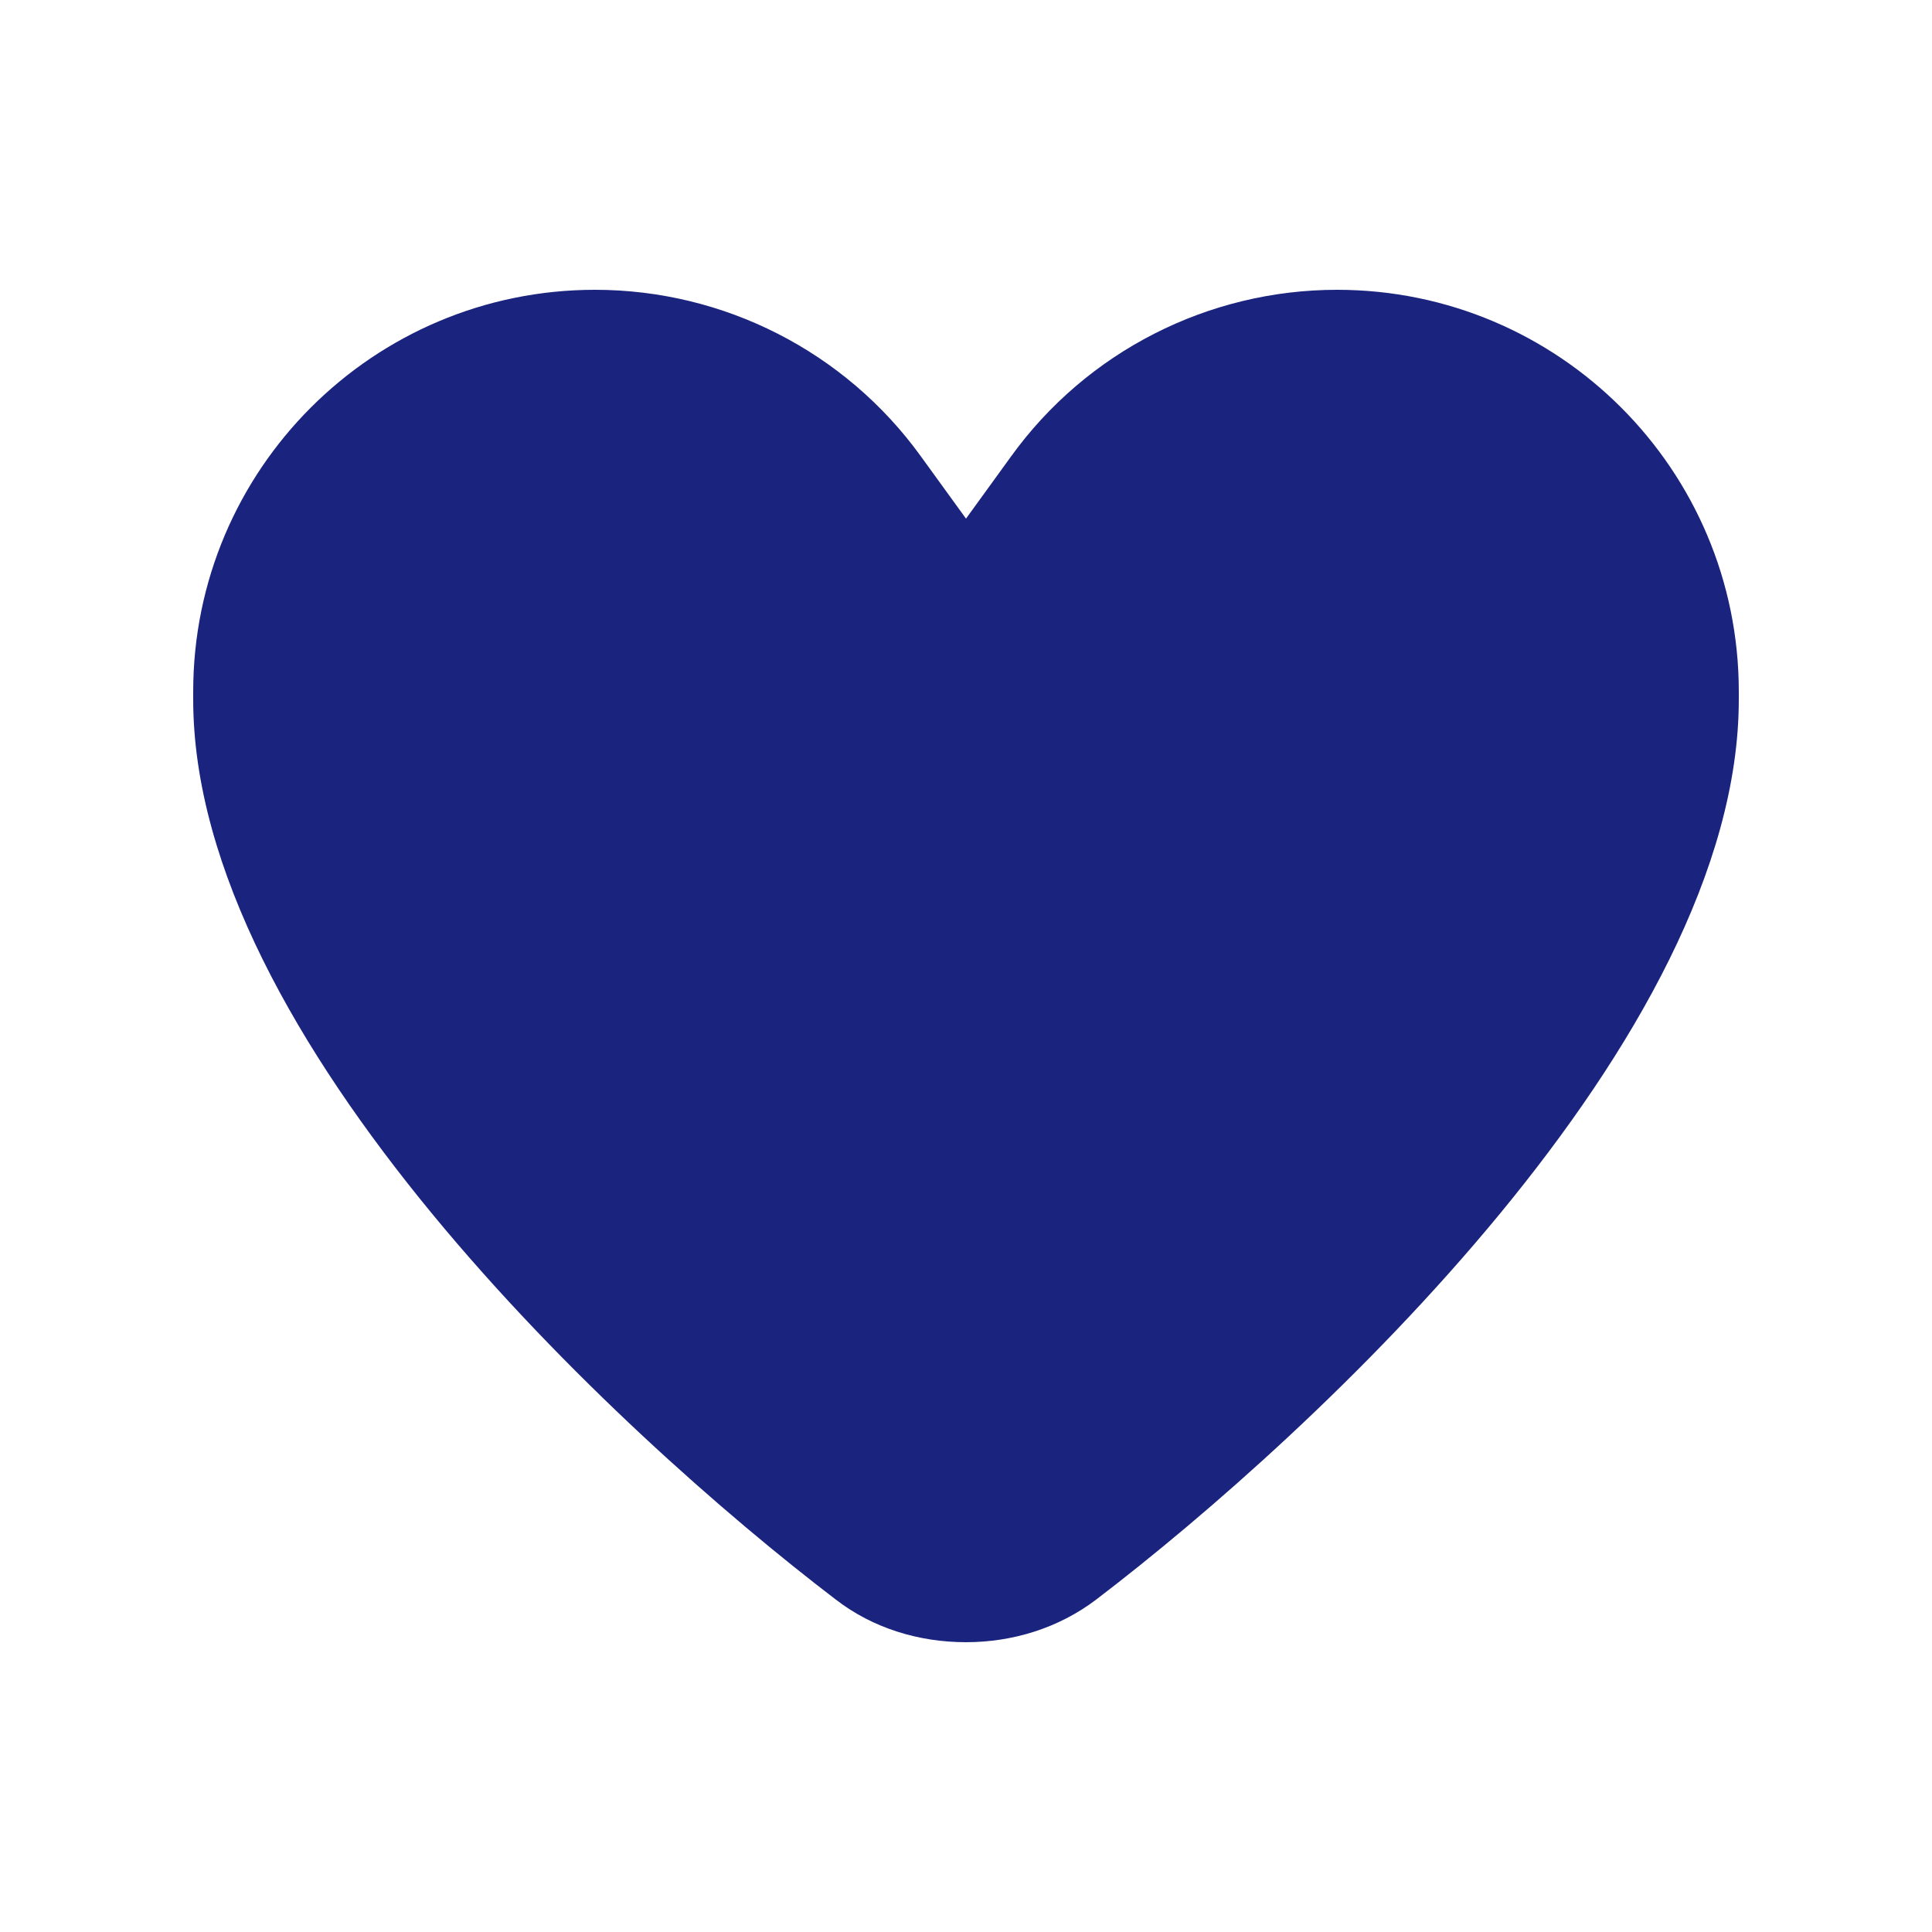
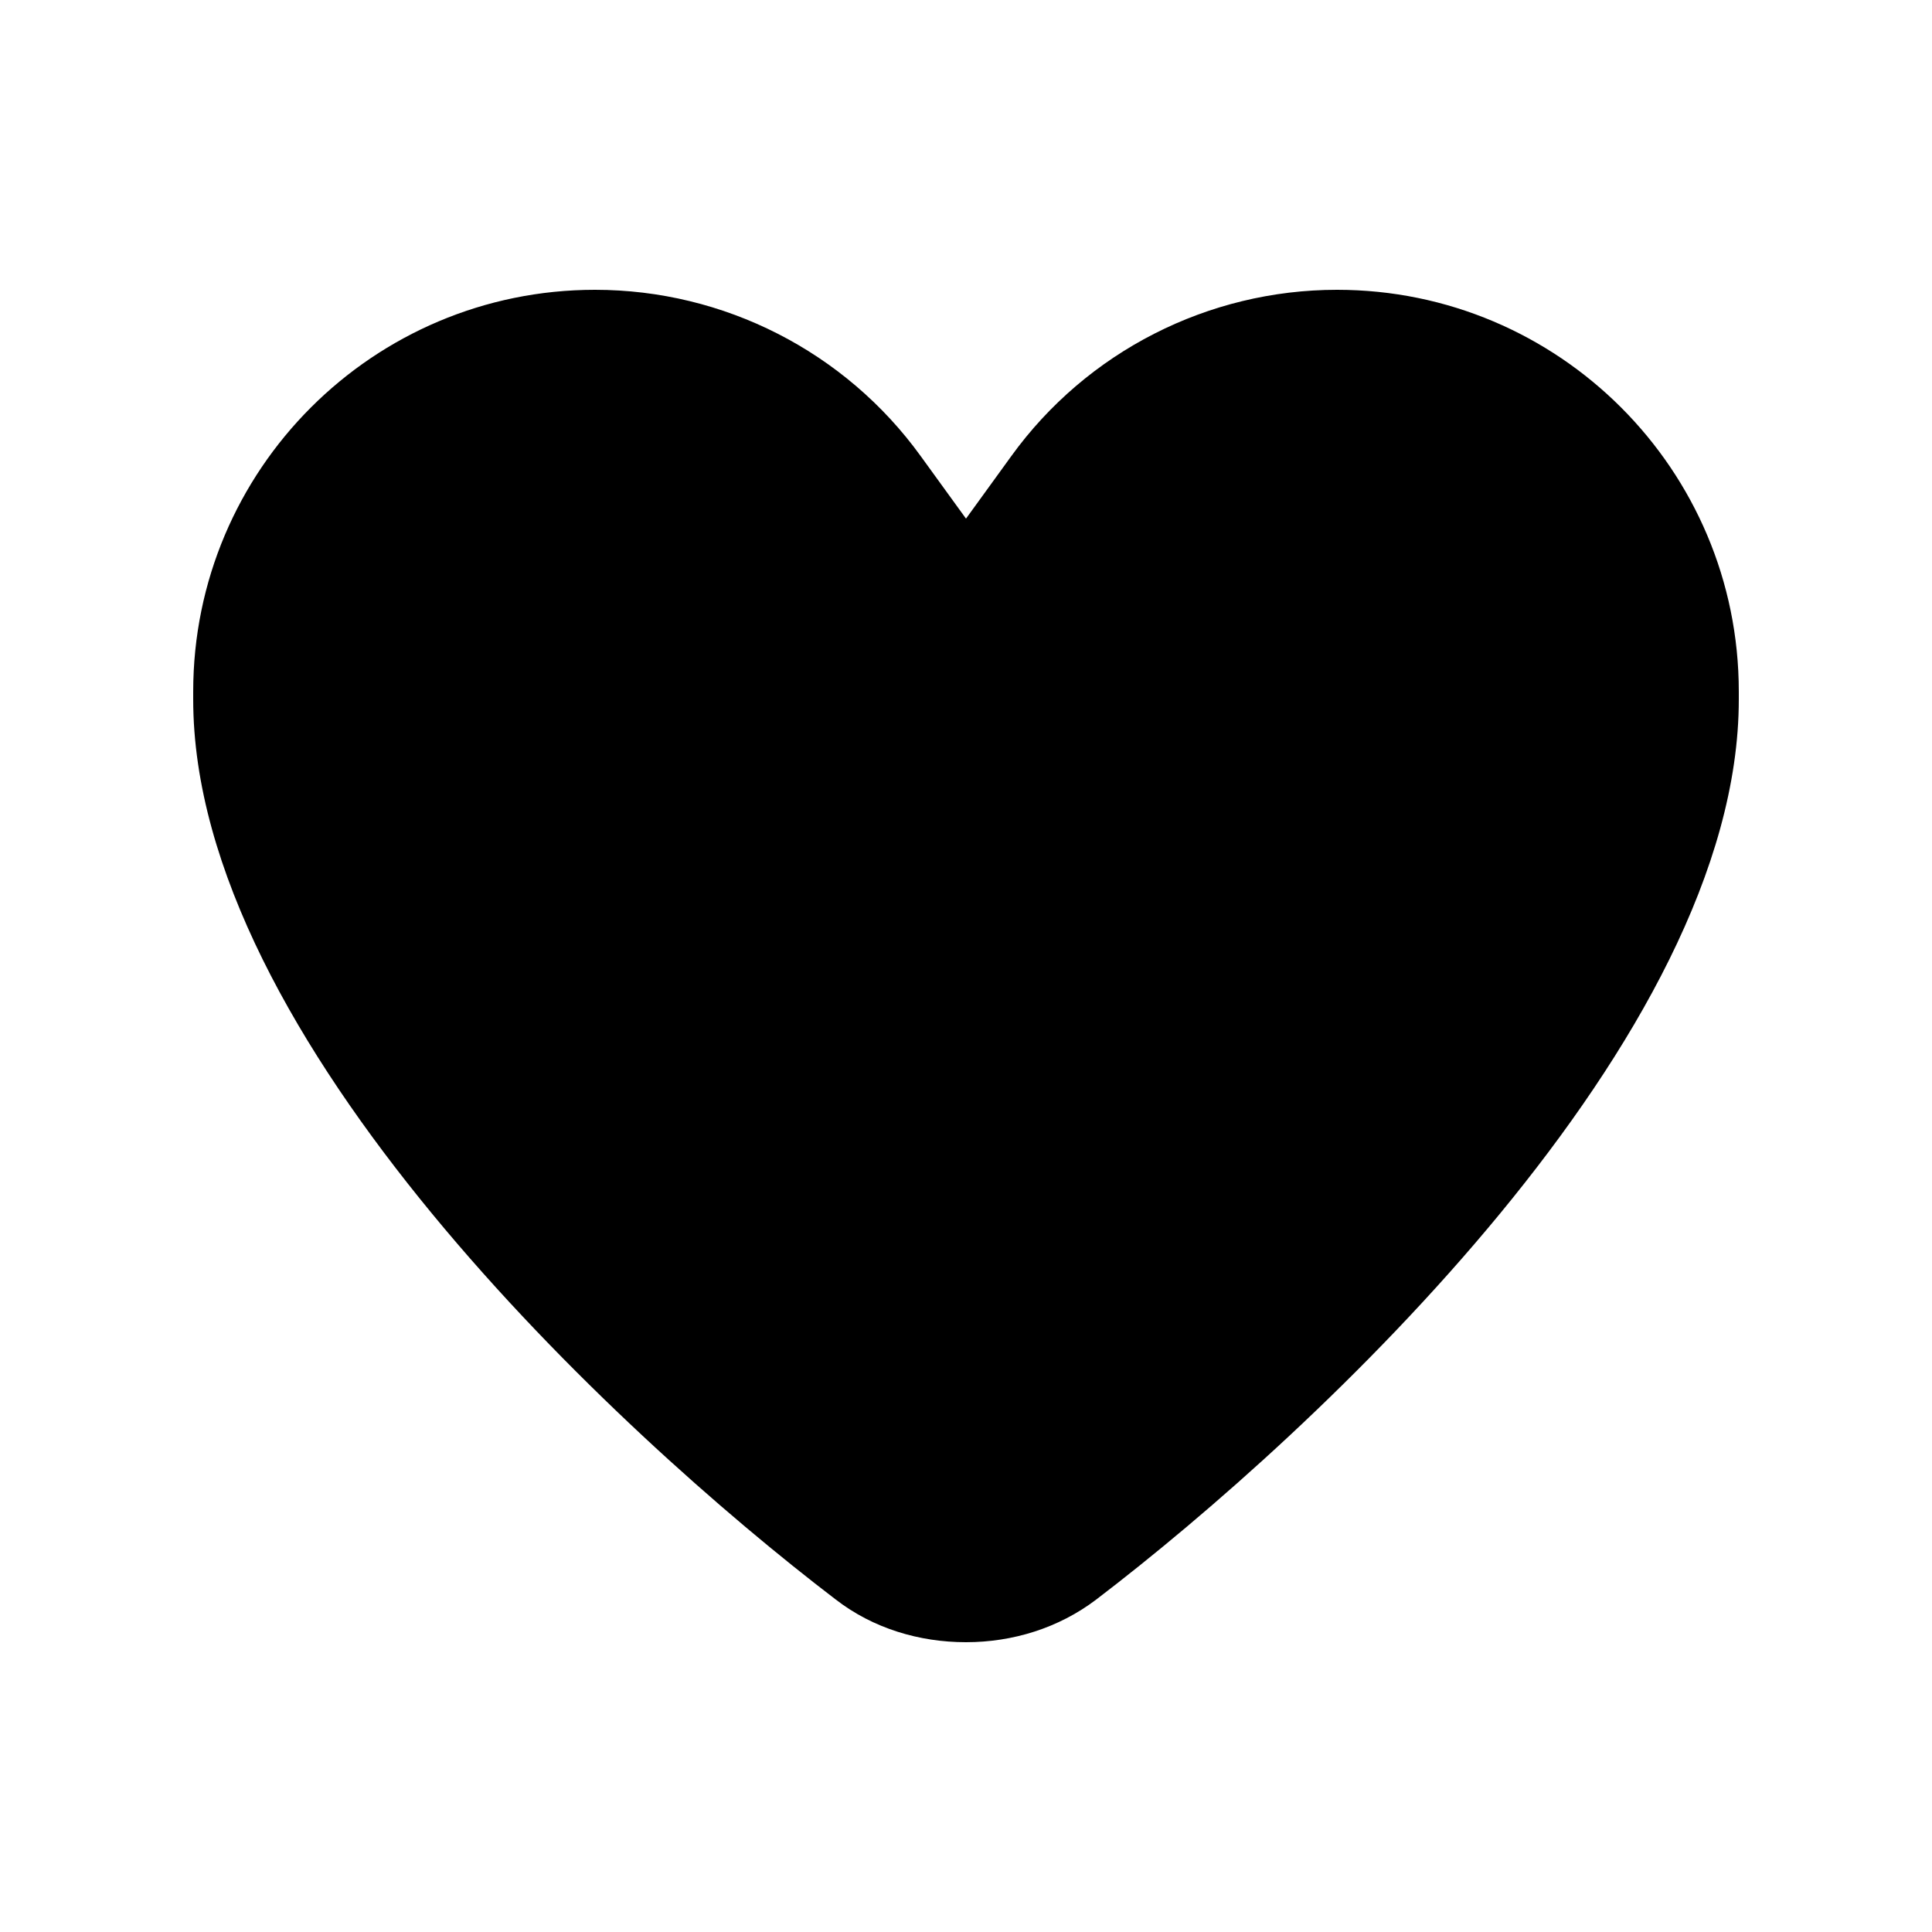
<svg xmlns="http://www.w3.org/2000/svg" viewBox="0 0 640 640">
-   <path fill="#1a237e" d="M305 151.1L320 171.8L335 151.1C360 116.5 400.2 96 442.9 96C516.4 96 576 155.6 576 229.1L576 231.7C576 343.9 436.1 474.2 363.1 529.9C350.7 539.3 335.5 544 320 544C304.5 544 289.2 539.4 276.9 529.9C203.9 474.2 64 343.9 64 231.7L64 229.1C64 155.6 123.6 96 197.1 96C239.8 96 280 116.5 305 151.1z" />
+   <path fill="currentColor" d="M305 151.1L320 171.8L335 151.1C360 116.5 400.2 96 442.9 96C516.4 96 576 155.6 576 229.1L576 231.7C576 343.9 436.1 474.2 363.1 529.9C350.7 539.3 335.5 544 320 544C304.5 544 289.2 539.4 276.9 529.9C203.9 474.2 64 343.9 64 231.7L64 229.1C64 155.6 123.6 96 197.1 96C239.8 96 280 116.5 305 151.1z" />
</svg>
